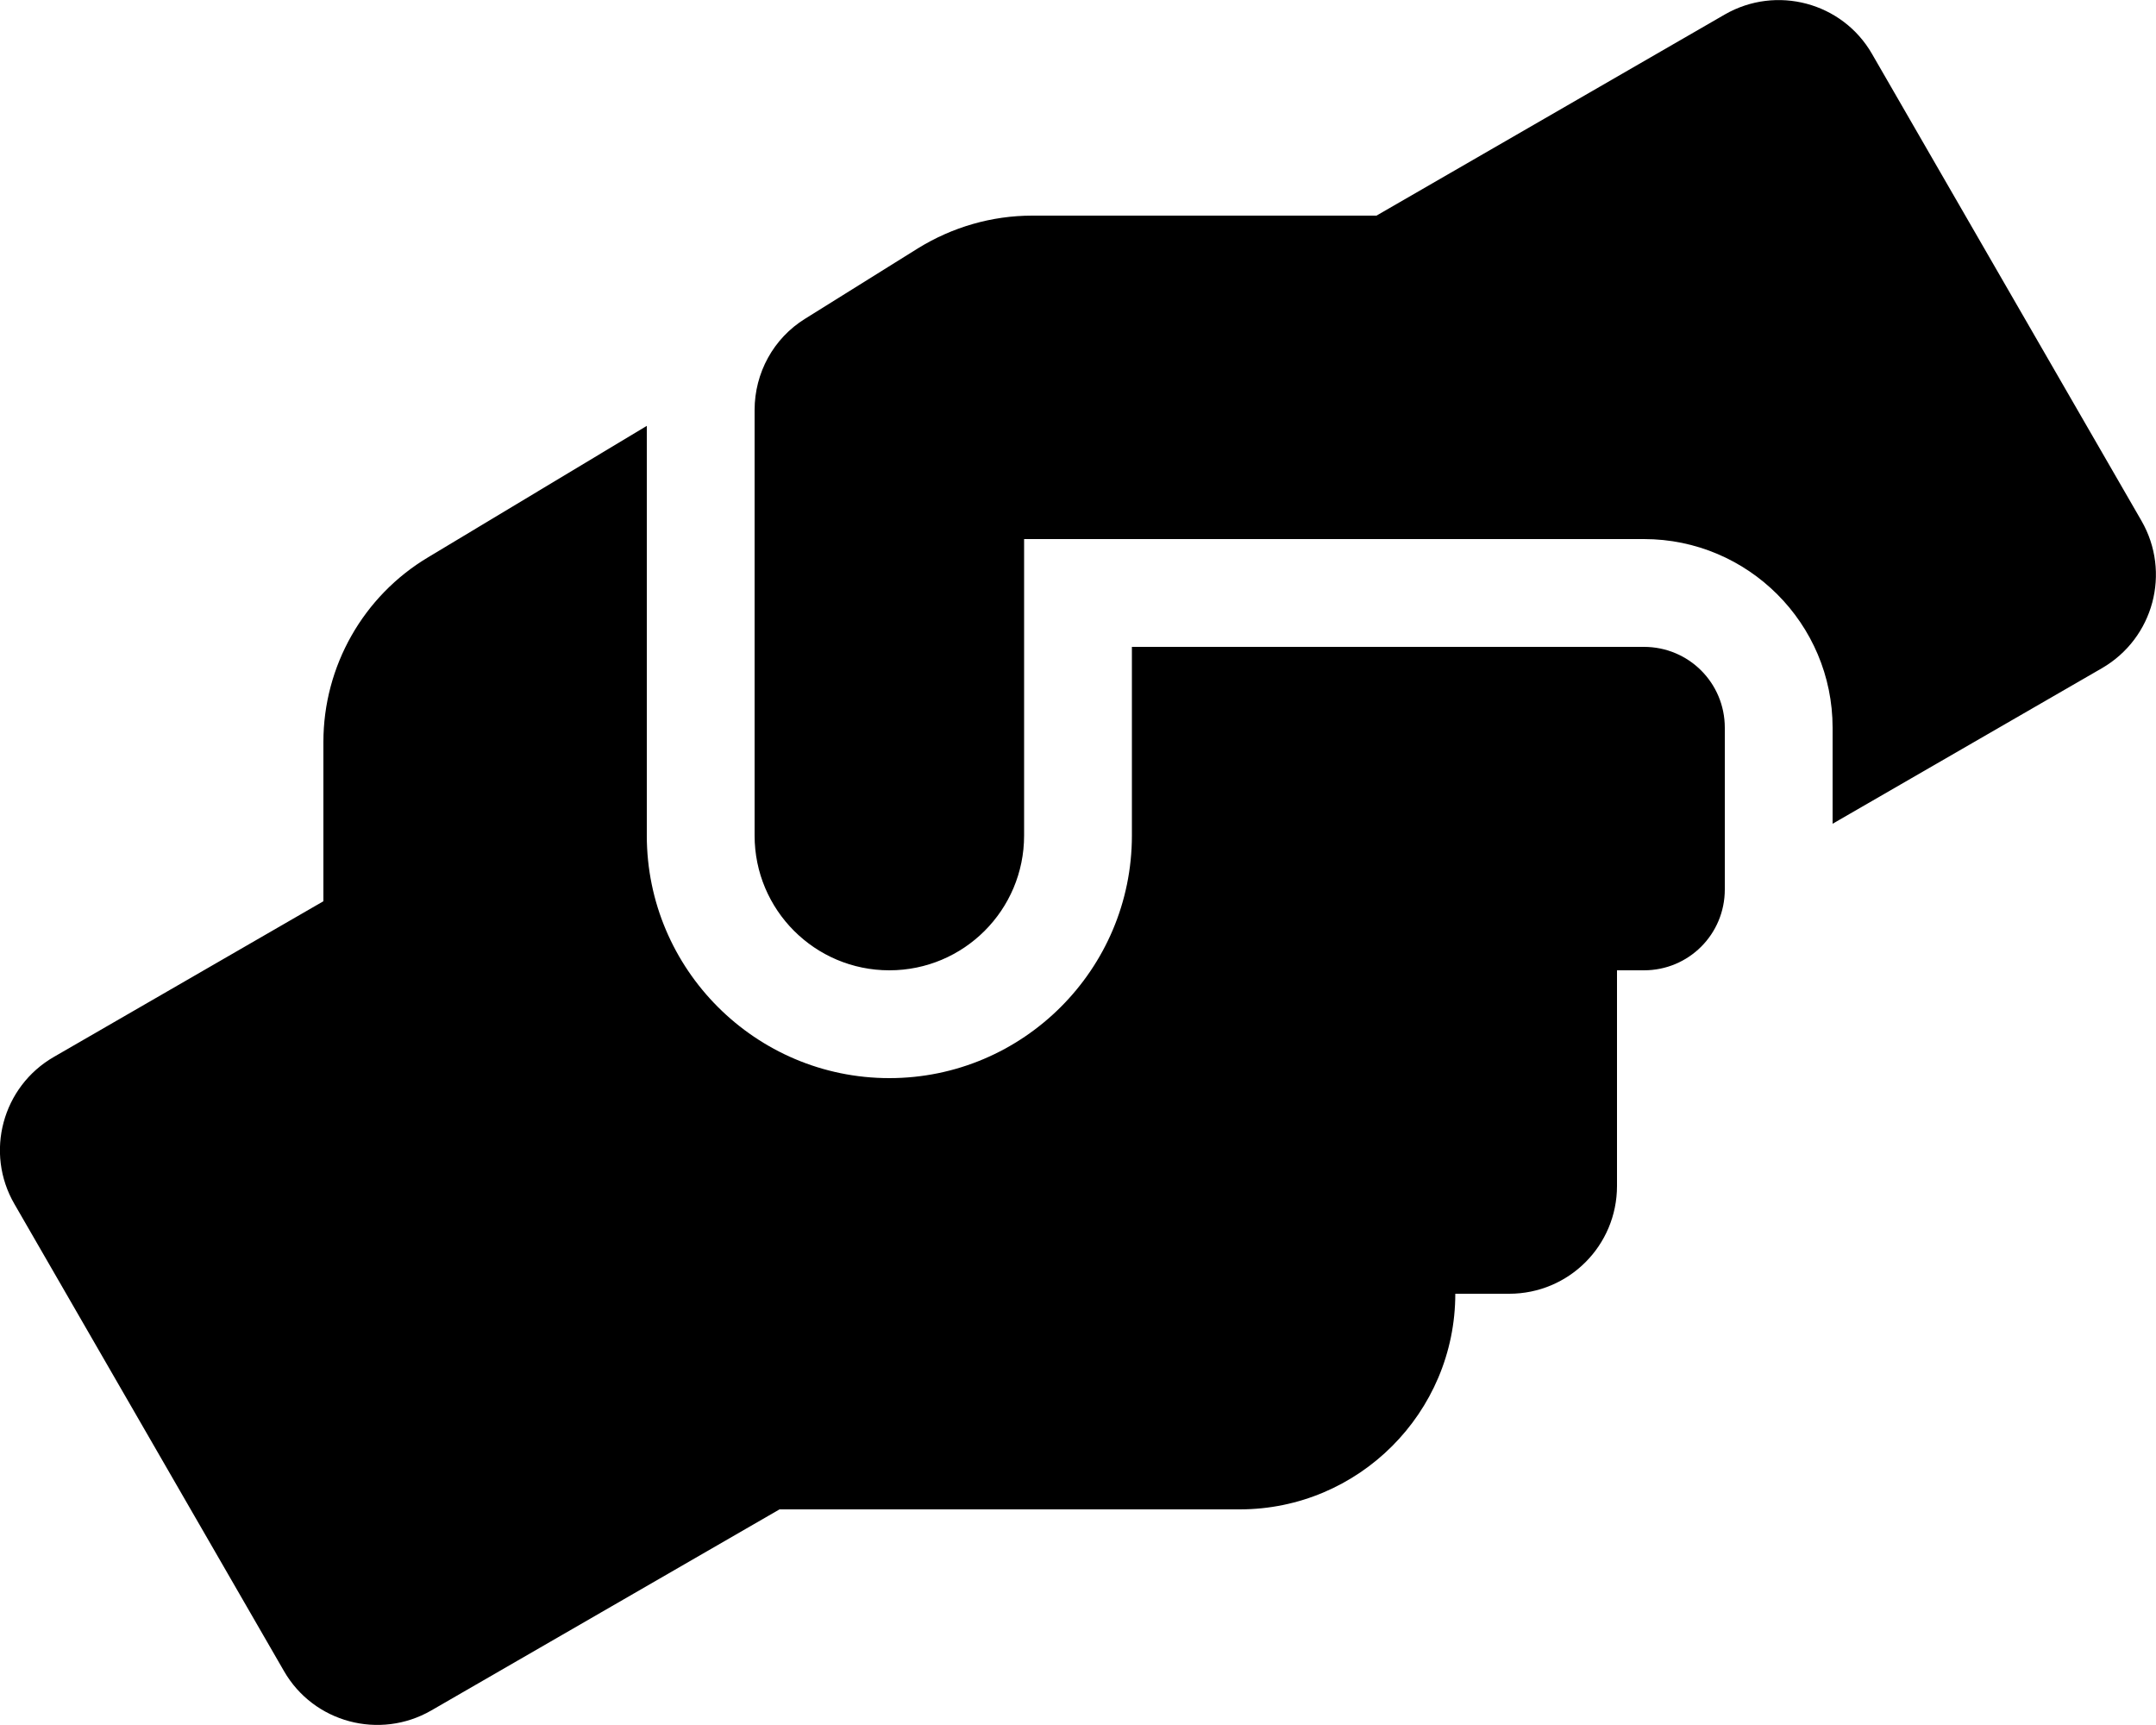
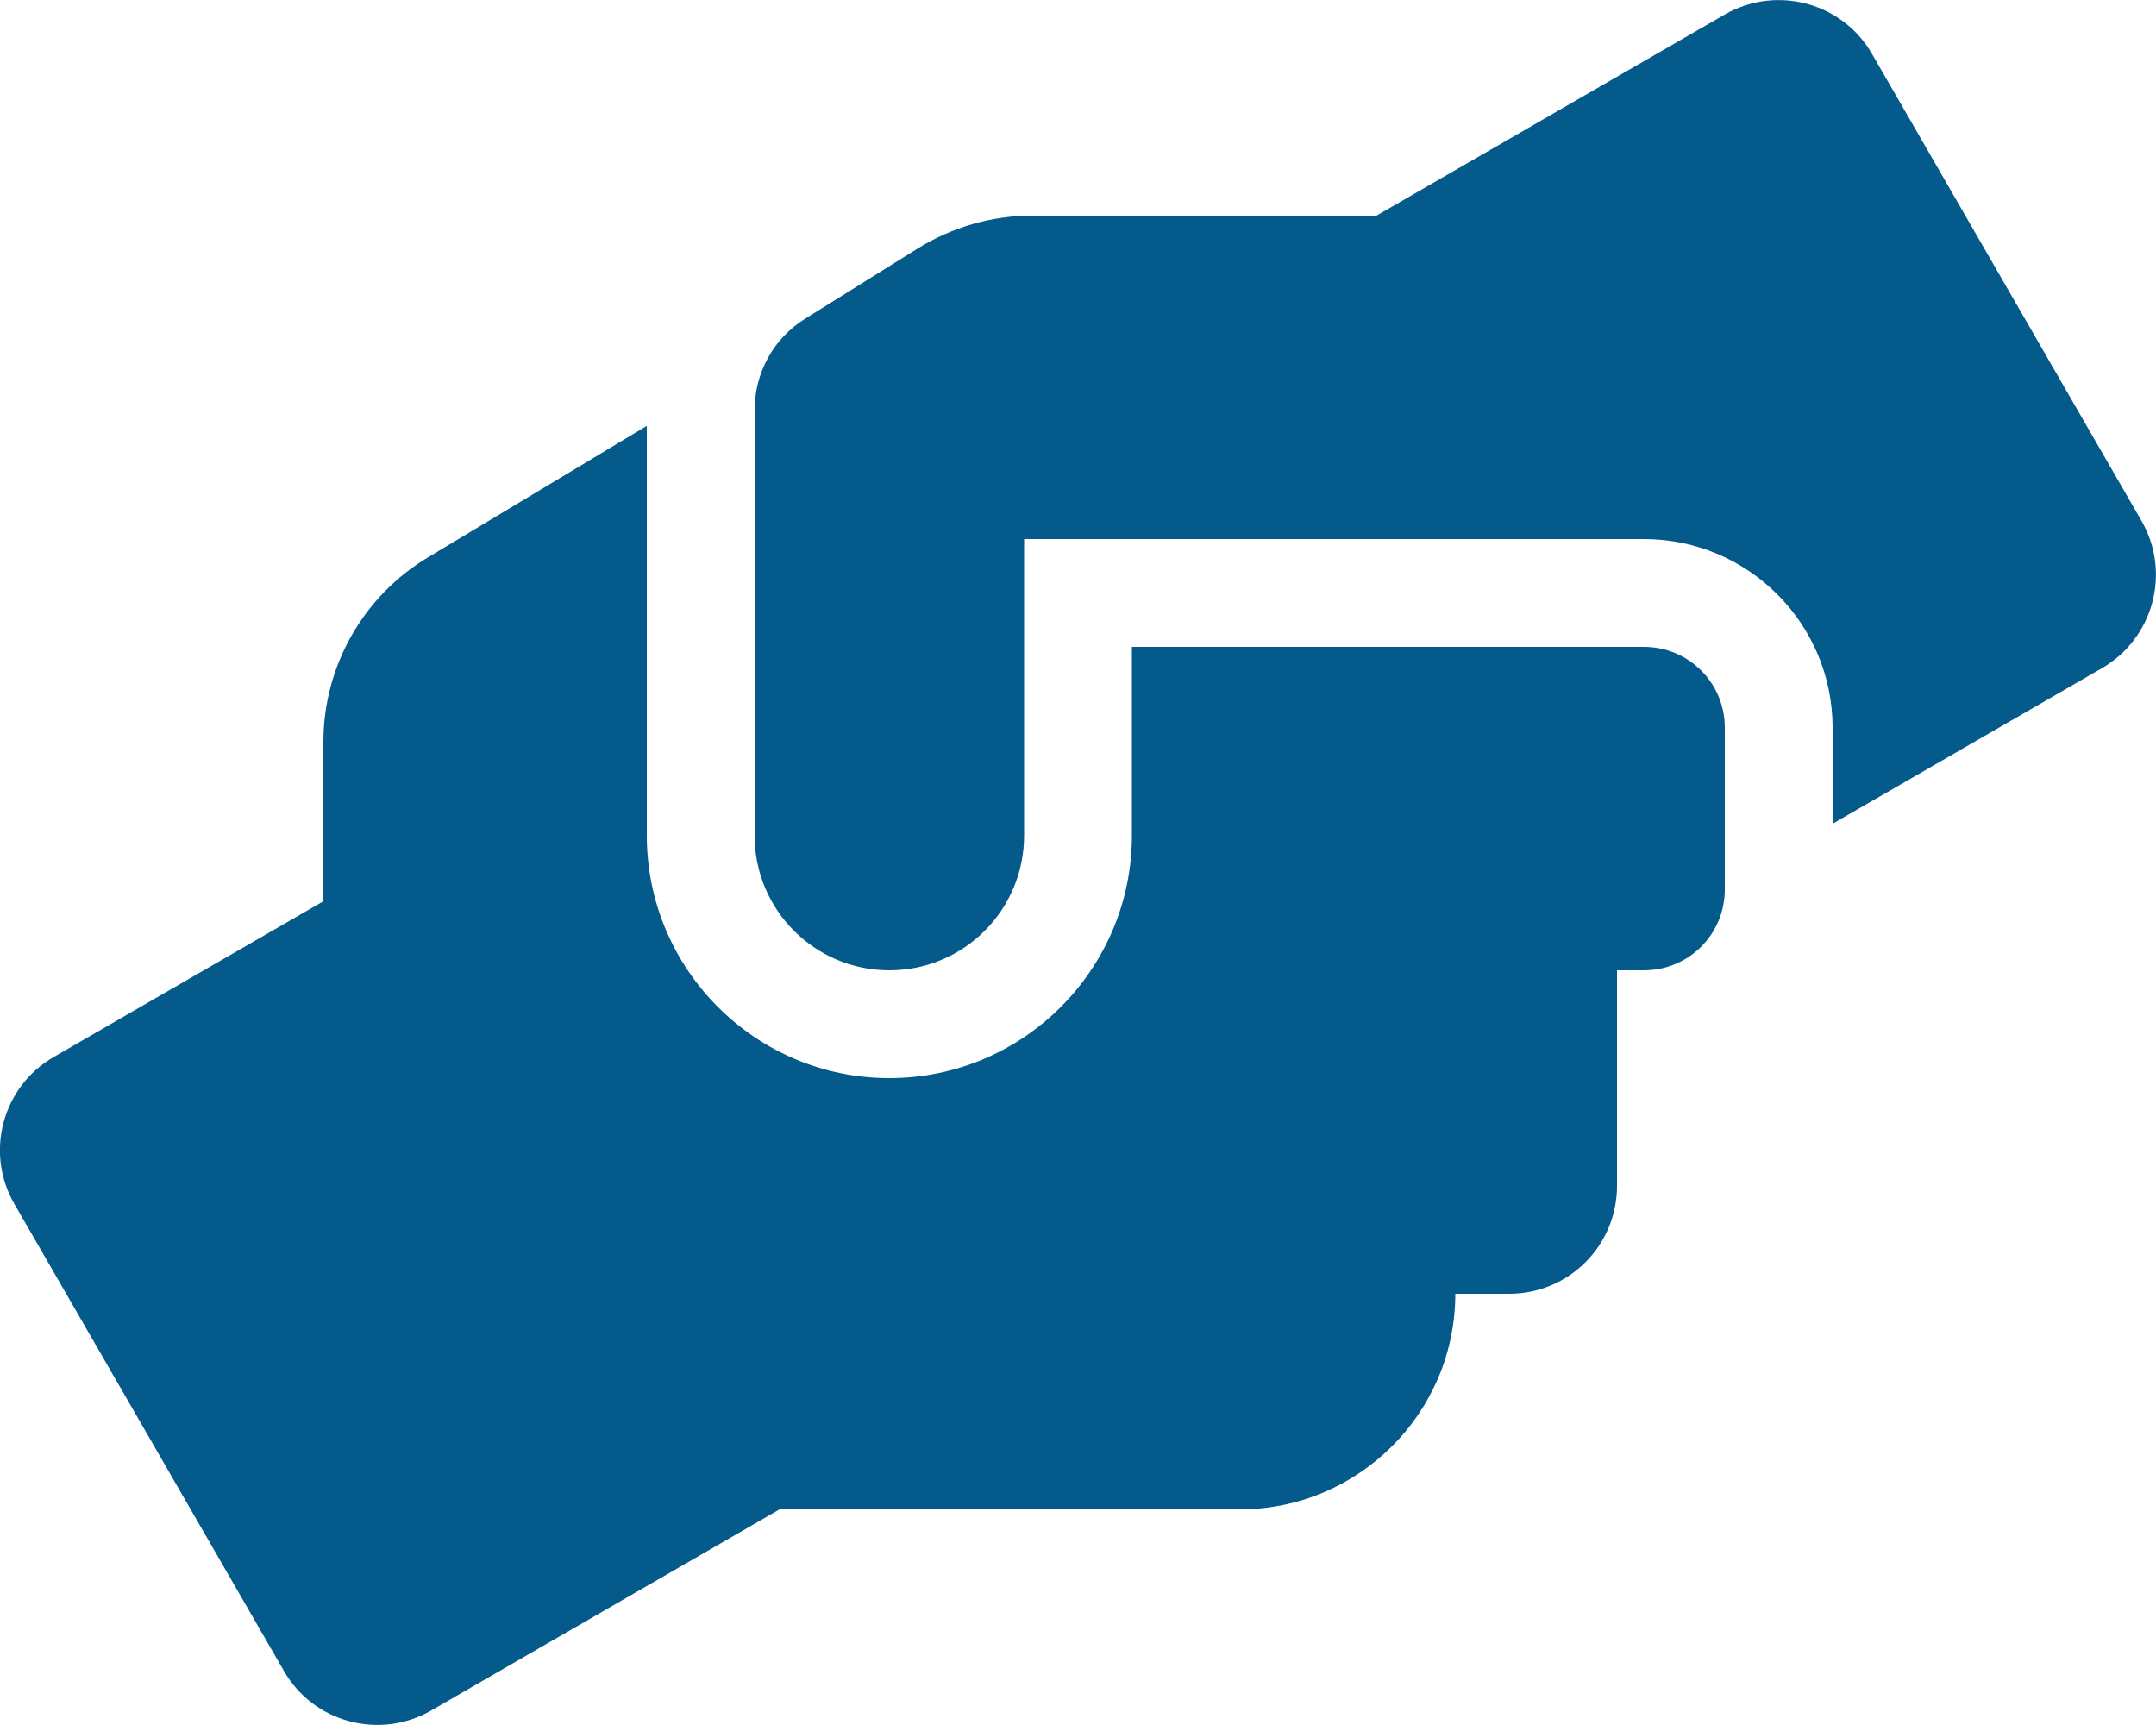
<svg xmlns="http://www.w3.org/2000/svg" aria-hidden="true" focusable="false" data-prefix="fas" data-icon="hands-helping" class="svg-inline--fa fa-hands-helping fa-w-20" role="img" viewBox="0 0 640 512">
-   <path fill="currentColor" d="M488 192H336v56c0 39.7-32.3 72-72 72s-72-32.3-72-72V126.4l-64.9 39C107.8 176.9 96 197.8 96 220.2v47.3l-80 46.2C.7 322.5-4.6 342.1 4.3 357.4l80 138.6c8.8 15.3 28.4 20.5 43.7 11.7L231.4 448H368c35.3 0 64-28.7 64-64h16c17.7 0 32-14.3 32-32v-64h8c13.3 0 24-10.7 24-24v-48c0-13.3-10.7-24-24-24zm147.7-37.4L555.7 16C546.9.7 527.3-4.5 512 4.3L408.6 64H306.4c-12 0-23.7 3.4-33.9 9.7L239 94.6c-9.4 5.8-15 16.1-15 27.1V248c0 22.1 17.9 40 40 40s40-17.9 40-40v-88h184c30.9 0 56 25.1 56 56v28.5l80-46.2c15.3-8.9 20.5-28.4 11.7-43.7z" />
+   <path fill="#055A8C" d="M488 192H336v56c0 39.7-32.3 72-72 72s-72-32.3-72-72V126.4l-64.9 39C107.8 176.9 96 197.8 96 220.2v47.3l-80 46.2C.7 322.5-4.6 342.1 4.3 357.4l80 138.6c8.8 15.3 28.4 20.5 43.7 11.7L231.4 448H368c35.3 0 64-28.7 64-64h16c17.7 0 32-14.3 32-32v-64h8c13.3 0 24-10.7 24-24v-48c0-13.3-10.7-24-24-24zm147.7-37.4L555.7 16C546.9.7 527.3-4.5 512 4.3L408.6 64H306.4c-12 0-23.7 3.4-33.9 9.7L239 94.6c-9.4 5.8-15 16.1-15 27.1V248c0 22.1 17.9 40 40 40s40-17.9 40-40v-88h184c30.9 0 56 25.1 56 56v28.5l80-46.2c15.3-8.9 20.5-28.4 11.7-43.7z" />
</svg>
